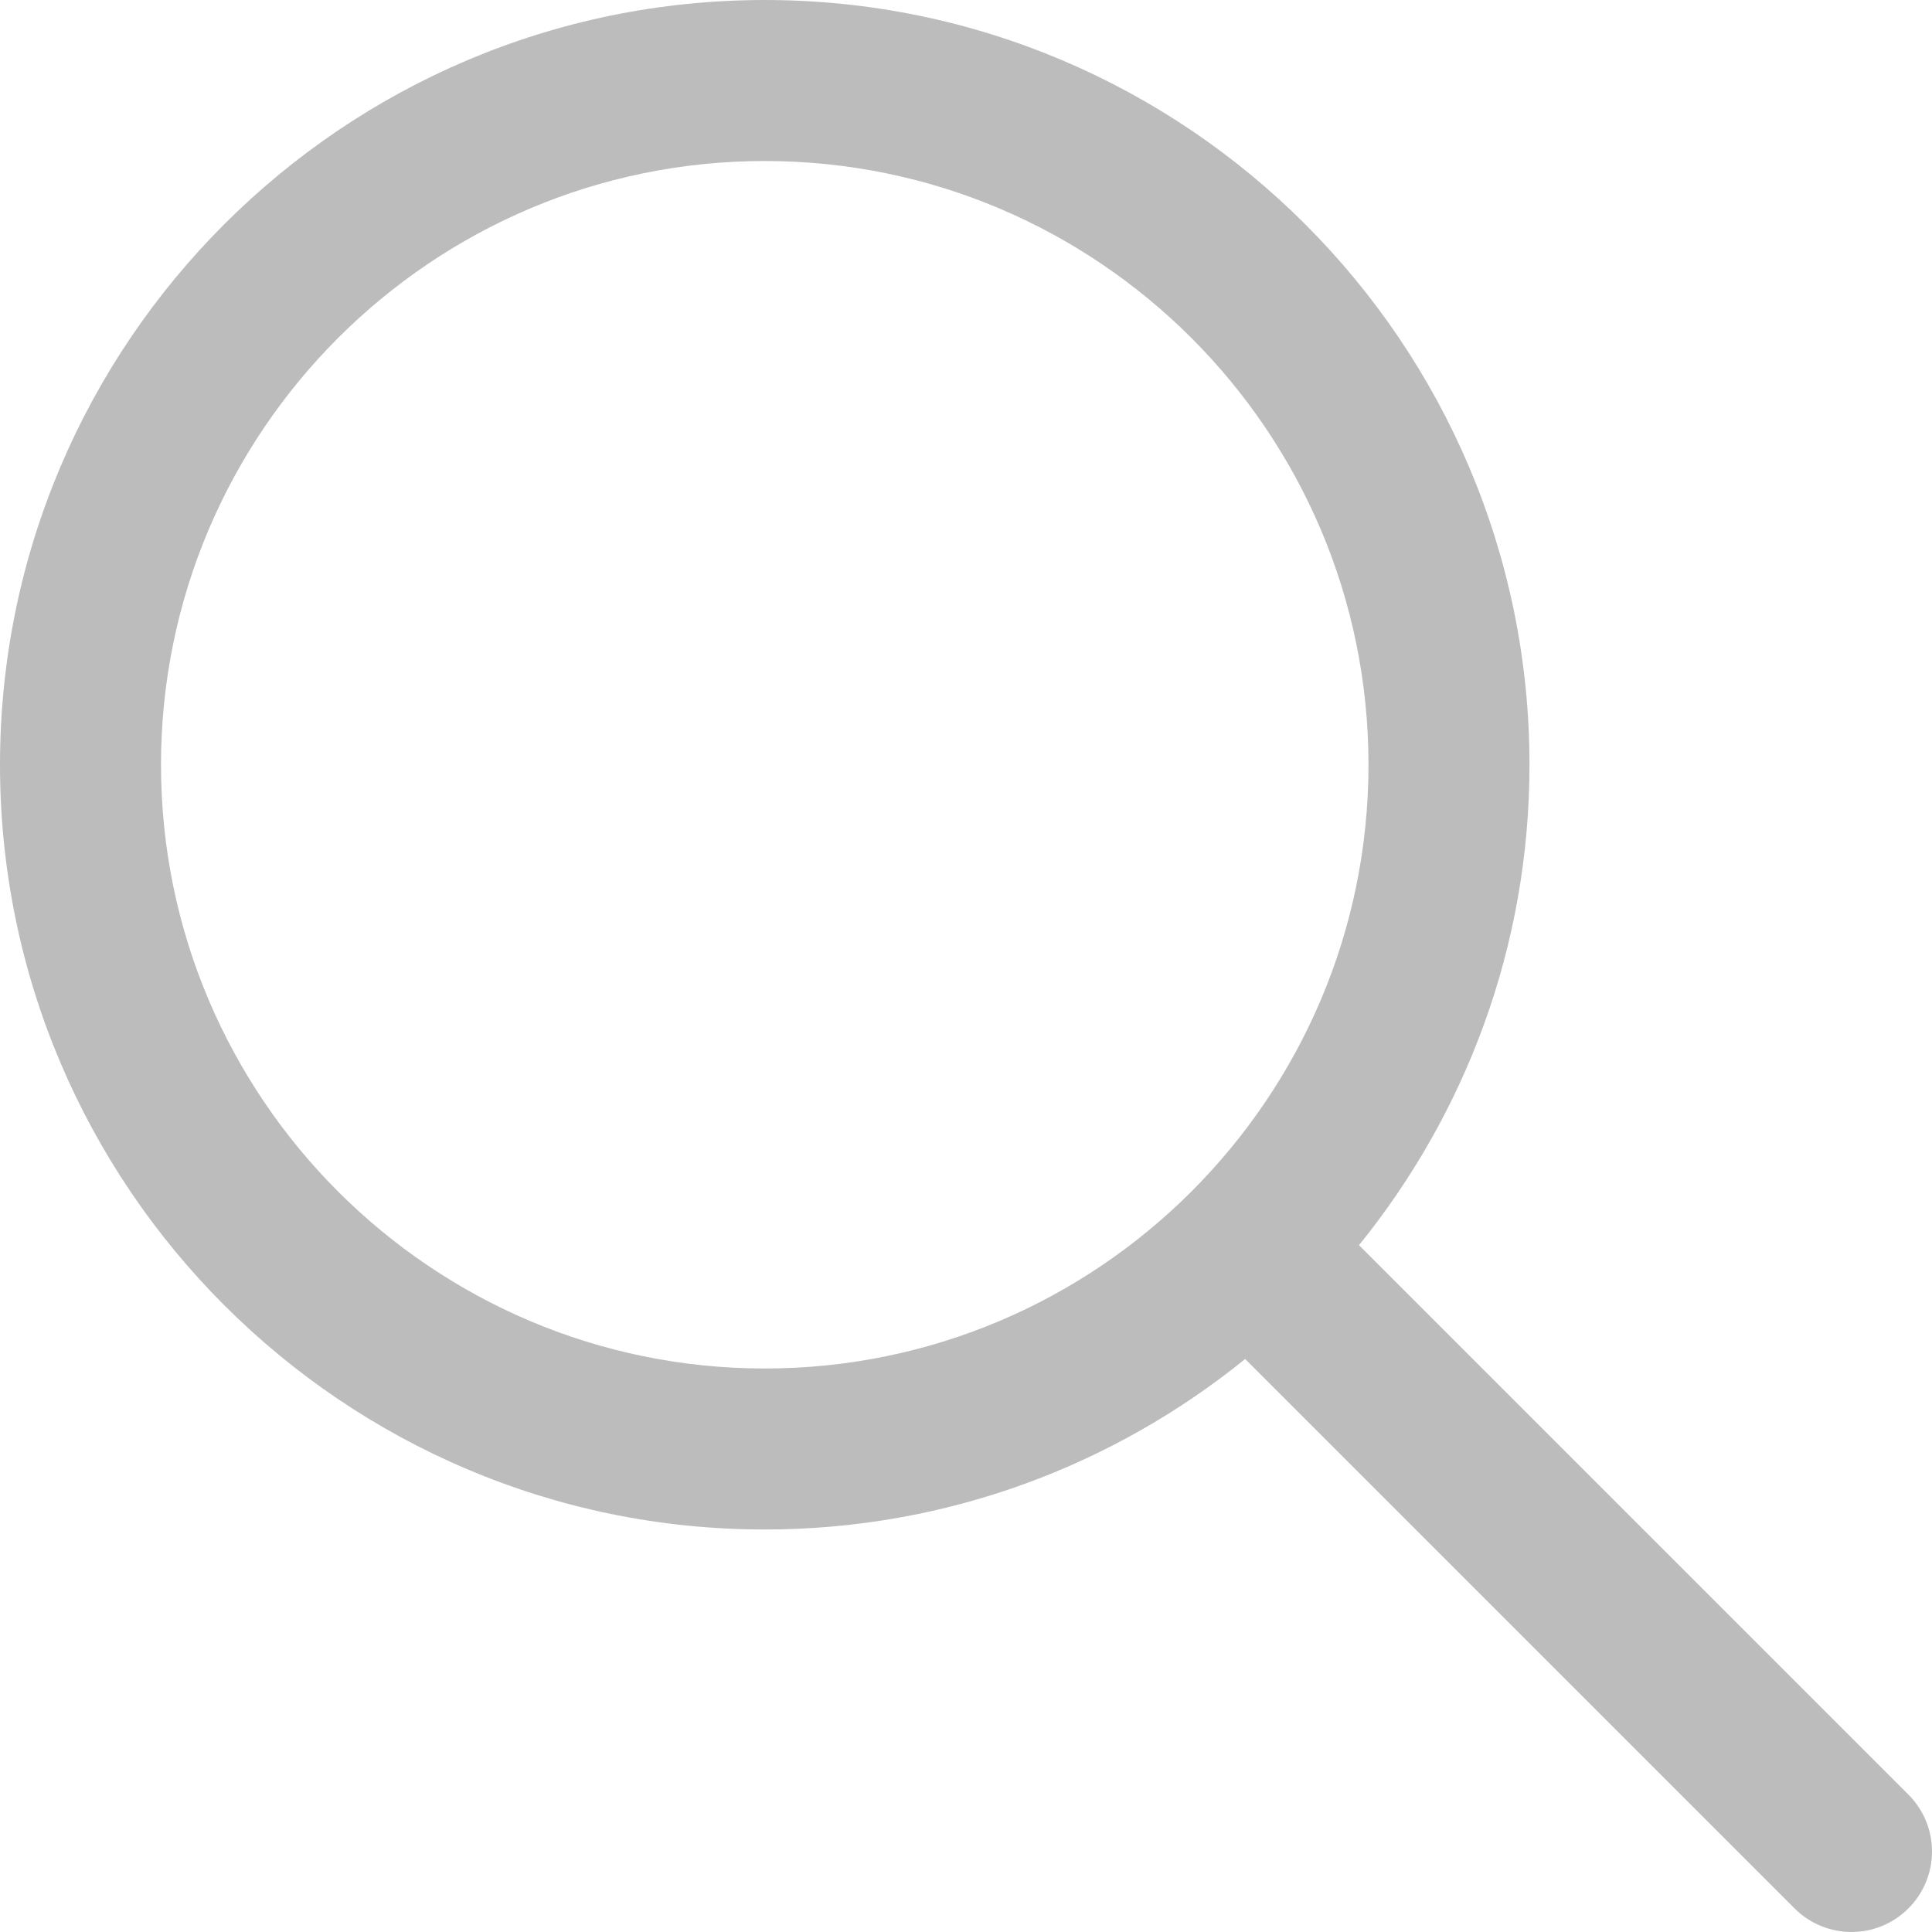
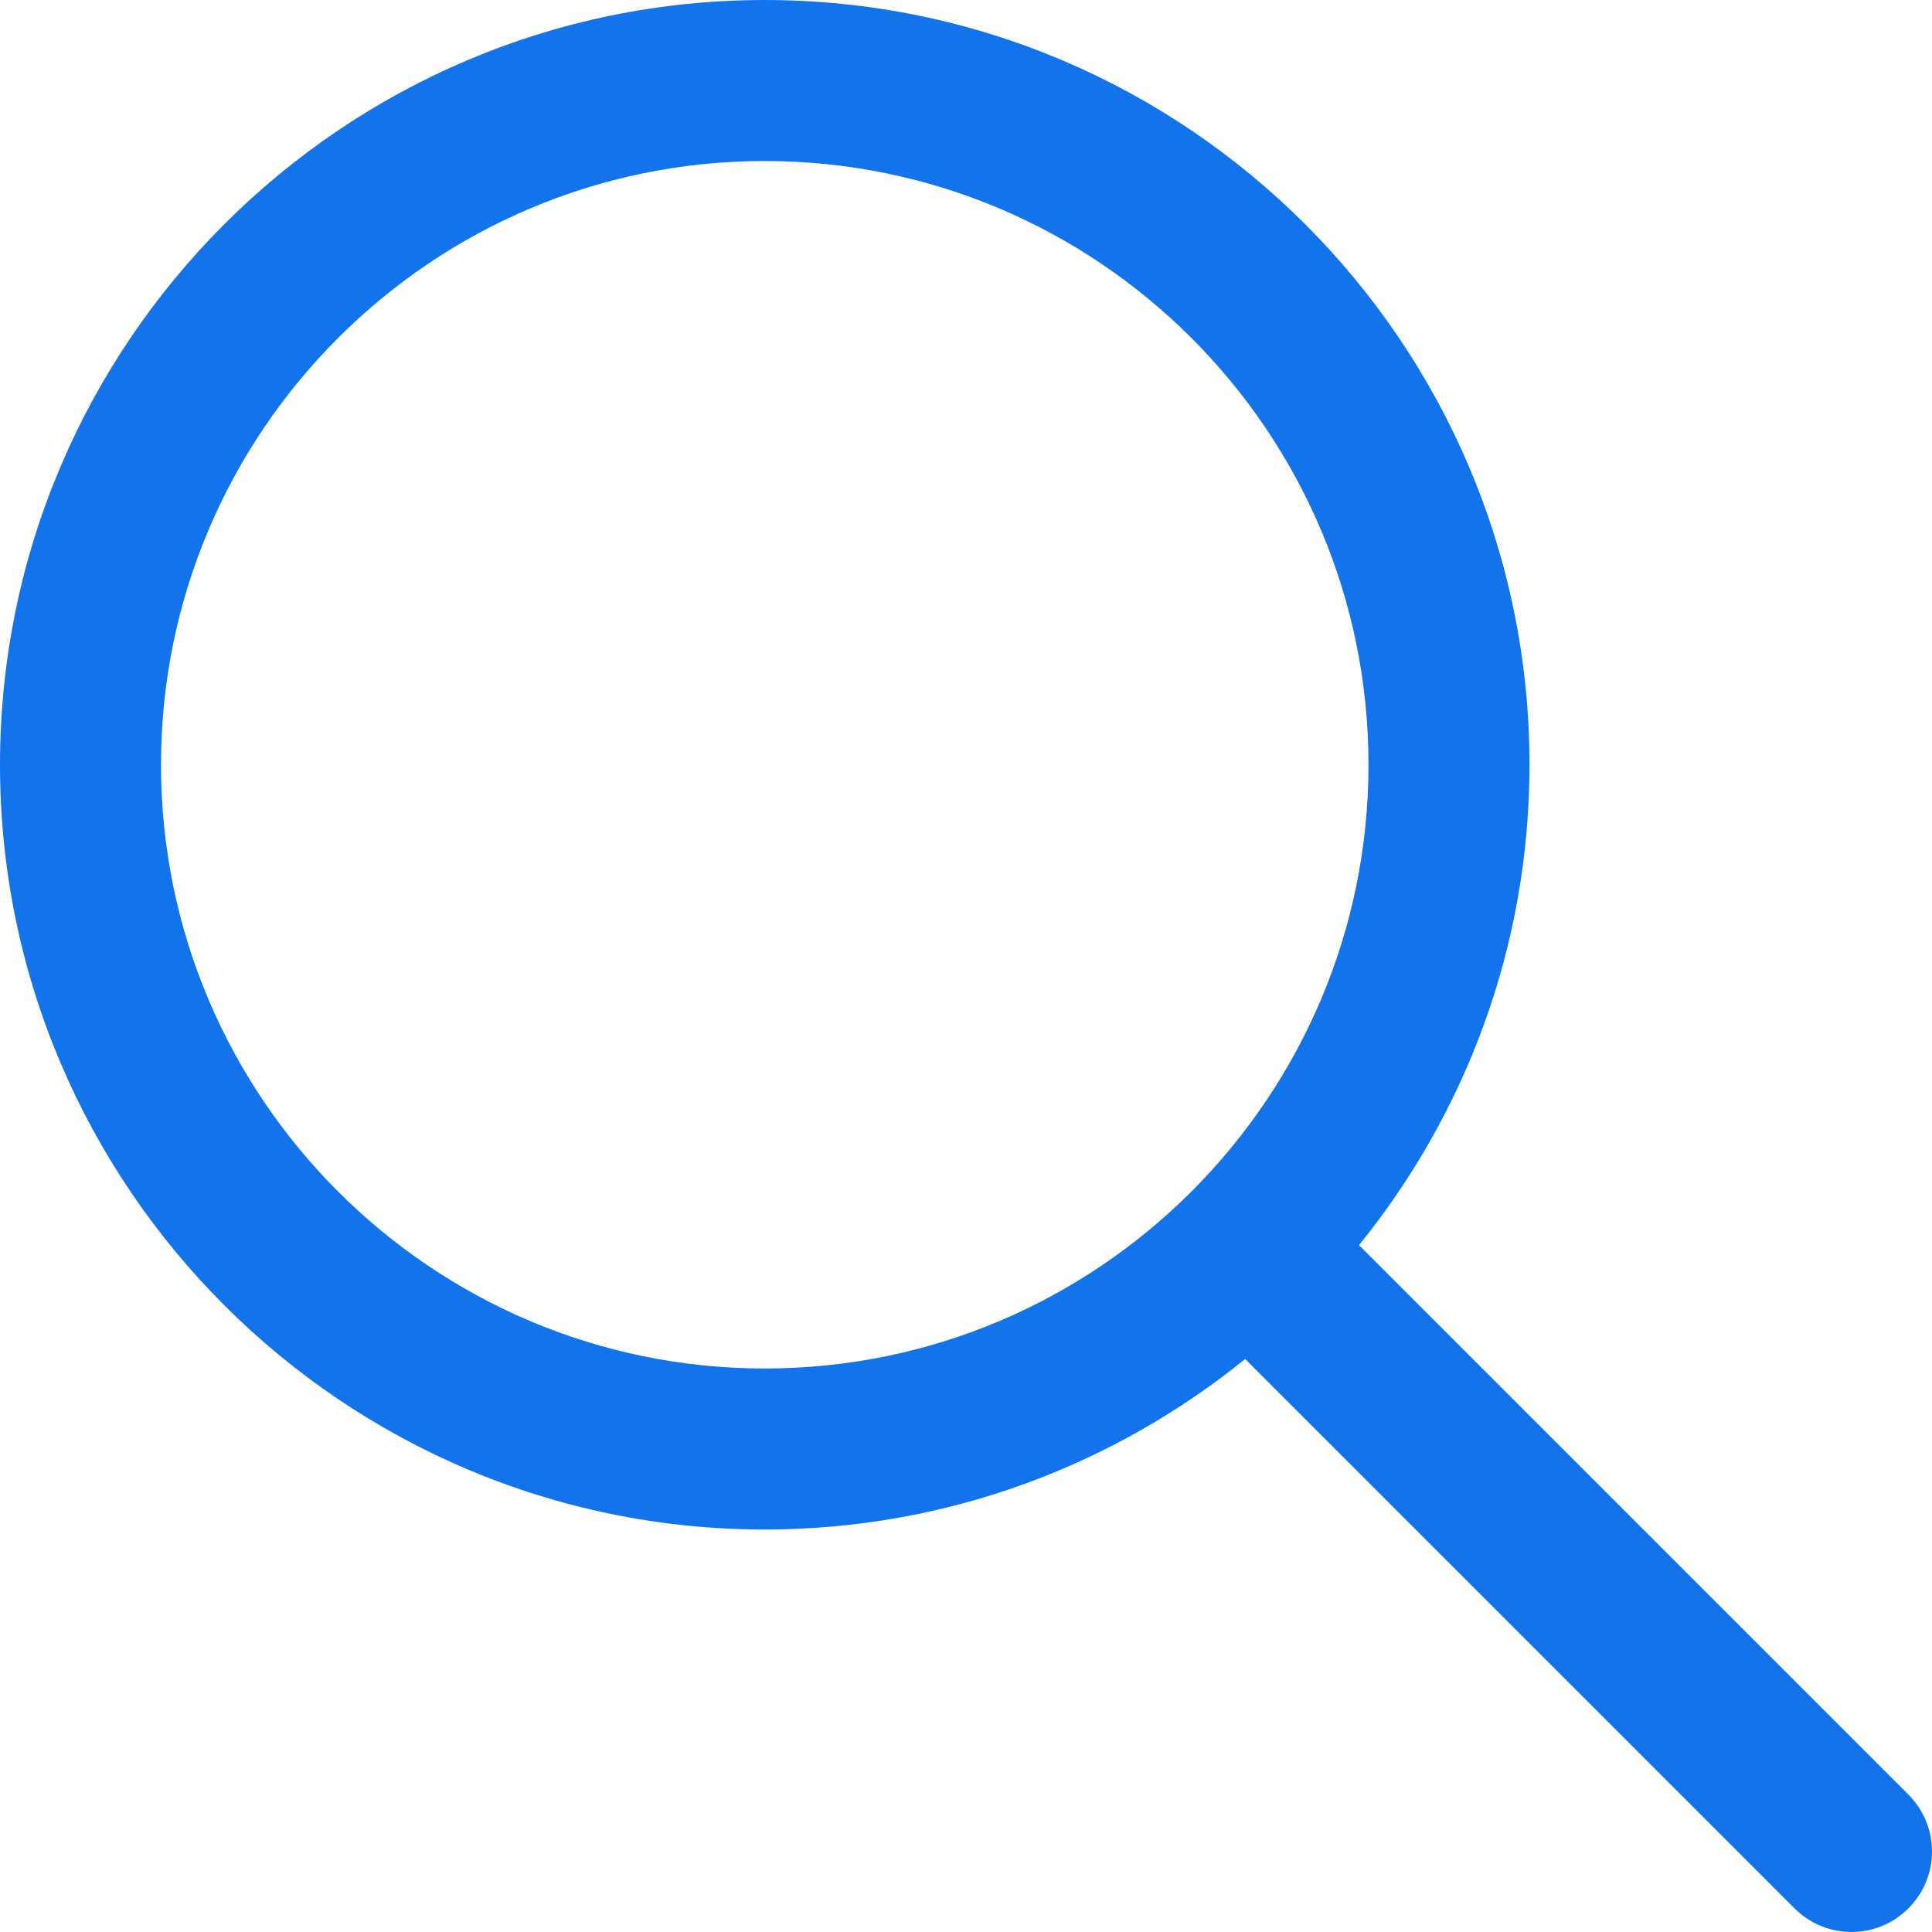
- <svg xmlns="http://www.w3.org/2000/svg" version="1.1" id="Capa_1" x="0px" y="0px" viewBox="0 0 512.005 512.005" style="enable-background:new 0 0 512.005 512.005;" xml:space="preserve" width="512px" height="512px" class="">
+ <svg xmlns="http://www.w3.org/2000/svg" version="1.1" id="Capa_1" x="0px" y="0px" viewBox="0 0 512.005 512.005" style="enable-background:new 0 0 512.005 512.005;" xml:space="preserve" width="512px" height="512px">
  <g>
    <g>
      <g>
-         <path d="M505.749,475.587l-145.6-145.6c28.203-34.837,45.184-79.104,45.184-127.317c0-111.744-90.923-202.667-202.667-202.667    S0,90.925,0,202.669s90.923,202.667,202.667,202.667c48.213,0,92.48-16.981,127.317-45.184l145.6,145.6    c4.16,4.16,9.621,6.251,15.083,6.251s10.923-2.091,15.083-6.251C514.091,497.411,514.091,483.928,505.749,475.587z     M202.667,362.669c-88.235,0-160-71.765-160-160s71.765-160,160-160s160,71.765,160,160S290.901,362.669,202.667,362.669z" data-original="#000000" class="active-path" data-old_color="#000000" fill="#BCBCBC" />
+         <path d="M505.749,475.587l-145.6-145.6c28.203-34.837,45.184-79.104,45.184-127.317c0-111.744-90.923-202.667-202.667-202.667    S0,90.925,0,202.669s90.923,202.667,202.667,202.667c48.213,0,92.48-16.981,127.317-45.184l145.6,145.6    c4.16,4.16,9.621,6.251,15.083,6.251s10.923-2.091,15.083-6.251C514.091,497.411,514.091,483.928,505.749,475.587z     M202.667,362.669c-88.235,0-160-71.765-160-160s71.765-160,160-160s160,71.765,160,160S290.901,362.669,202.667,362.669z" data-original="#000000" class="active-path" data-old_color="#000000" fill="#1273EB" />
      </g>
    </g>
  </g>
</svg>
